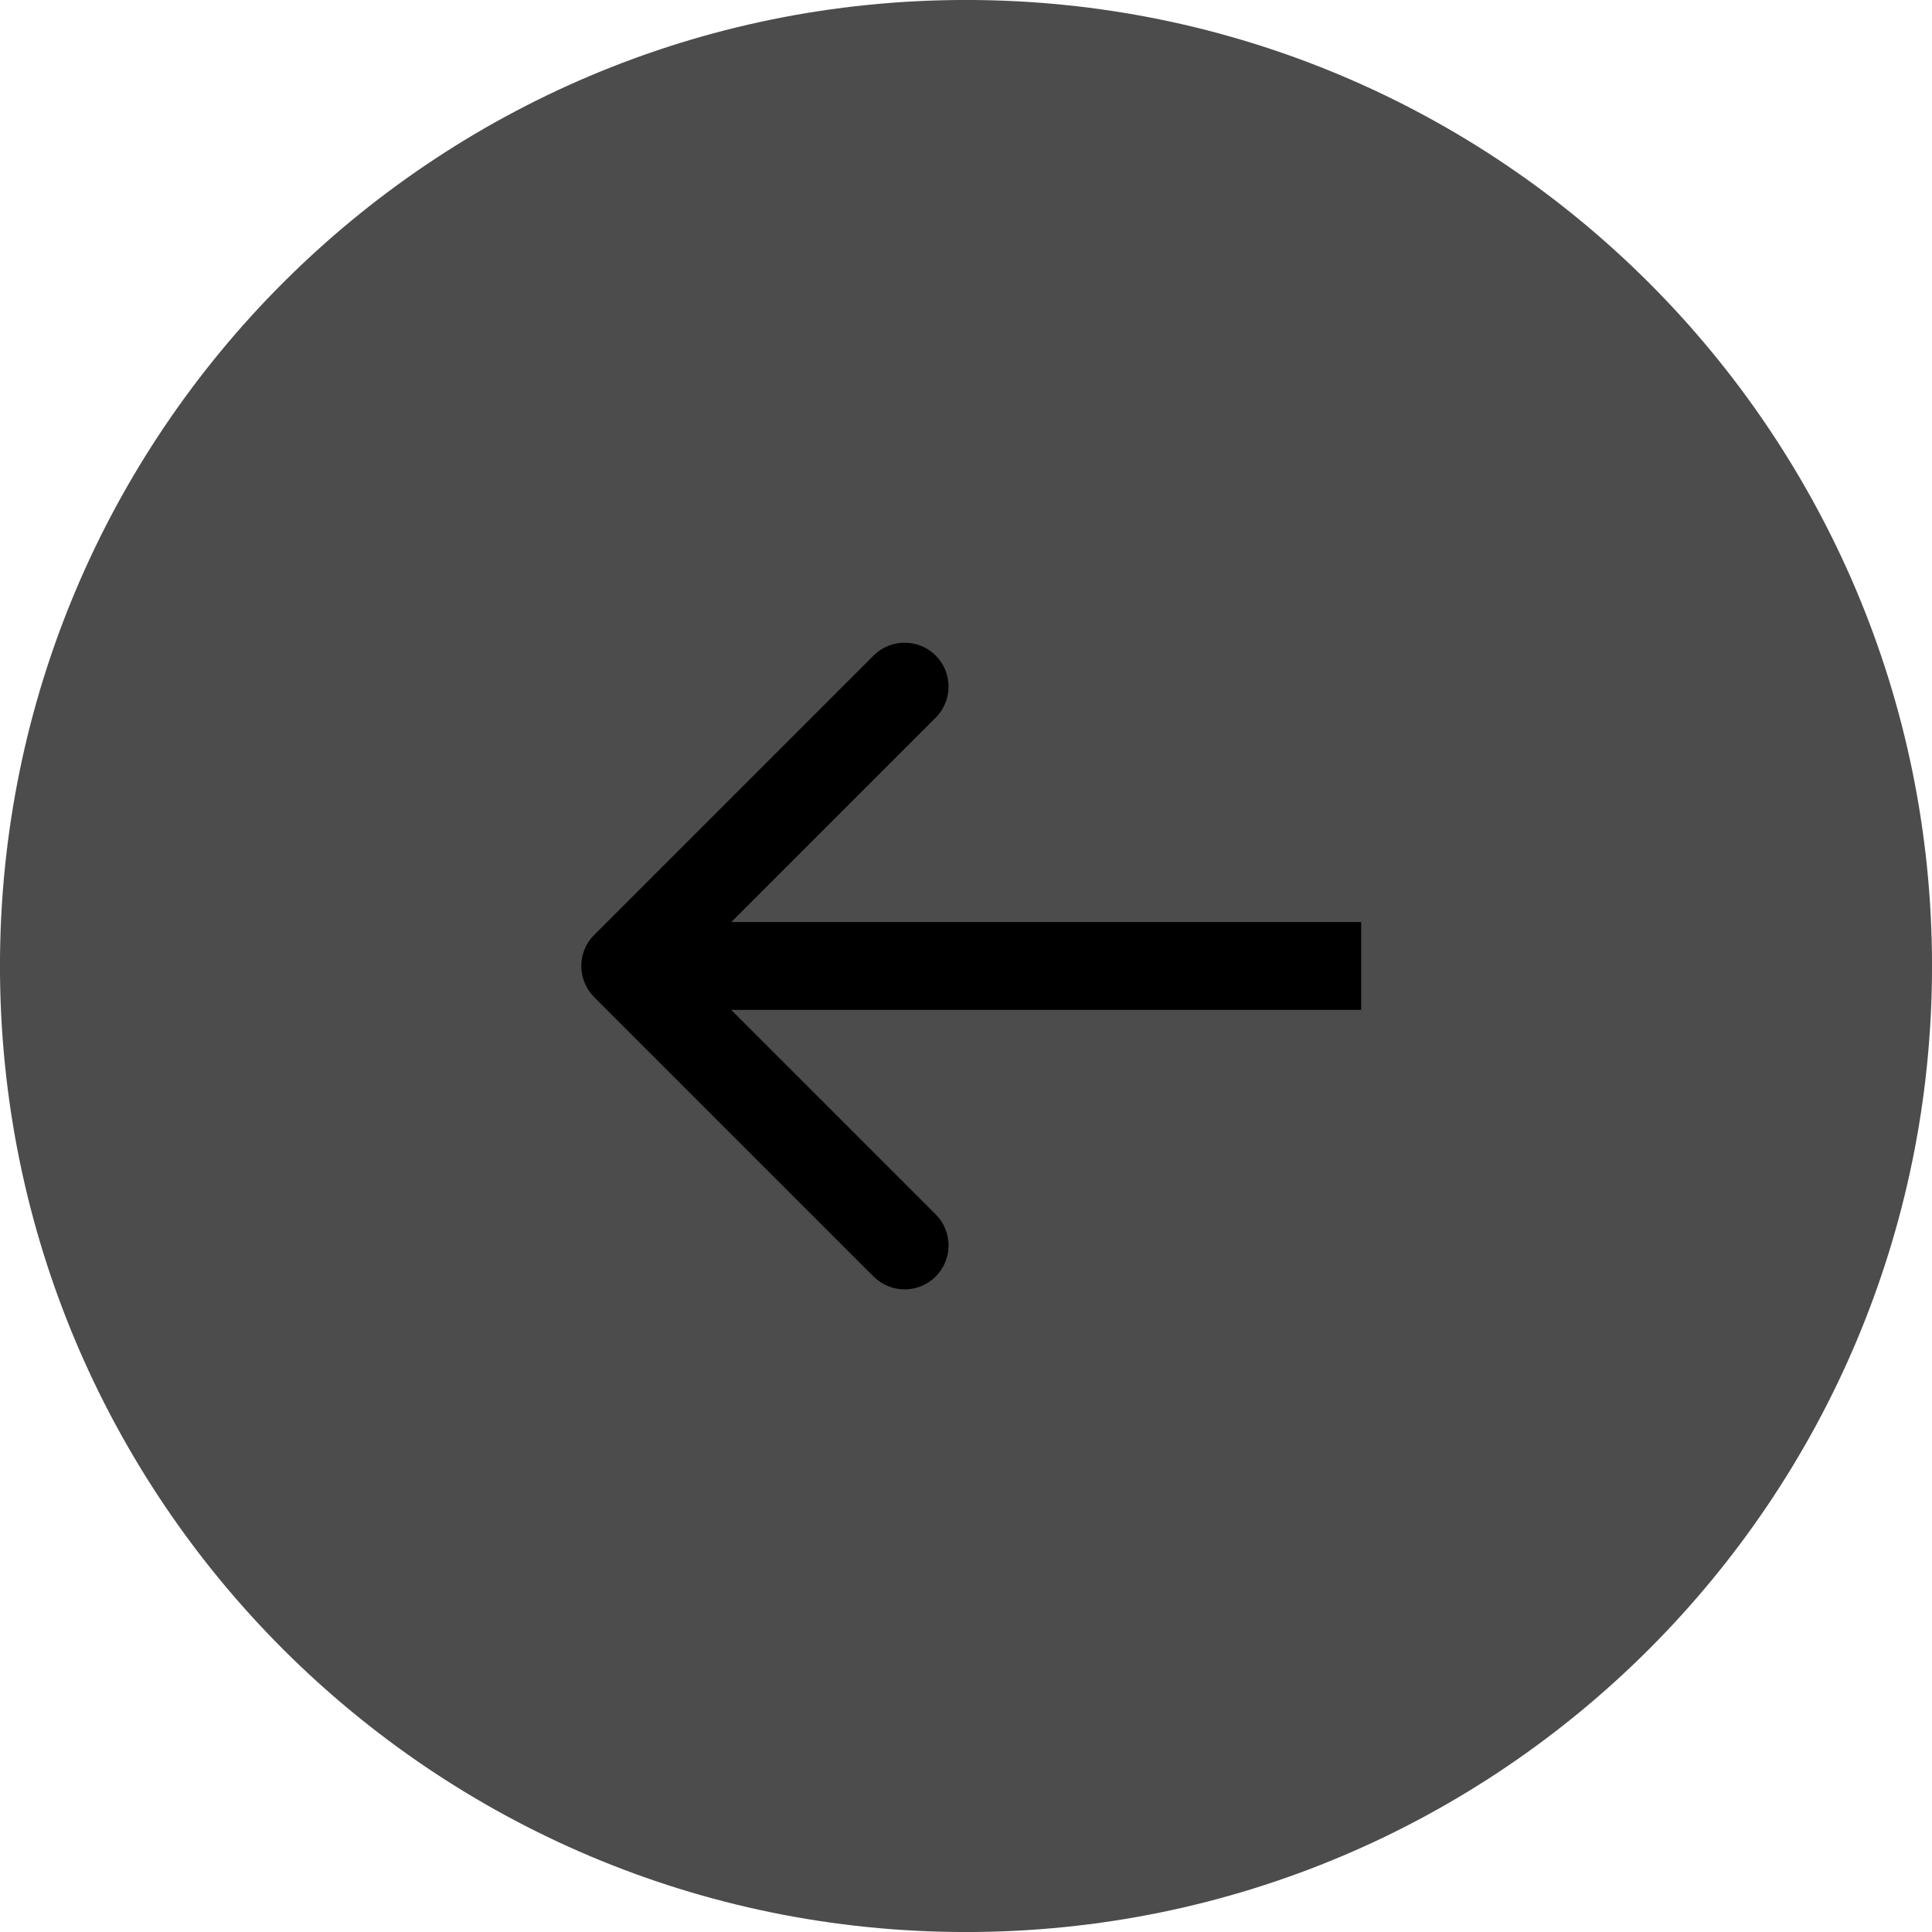
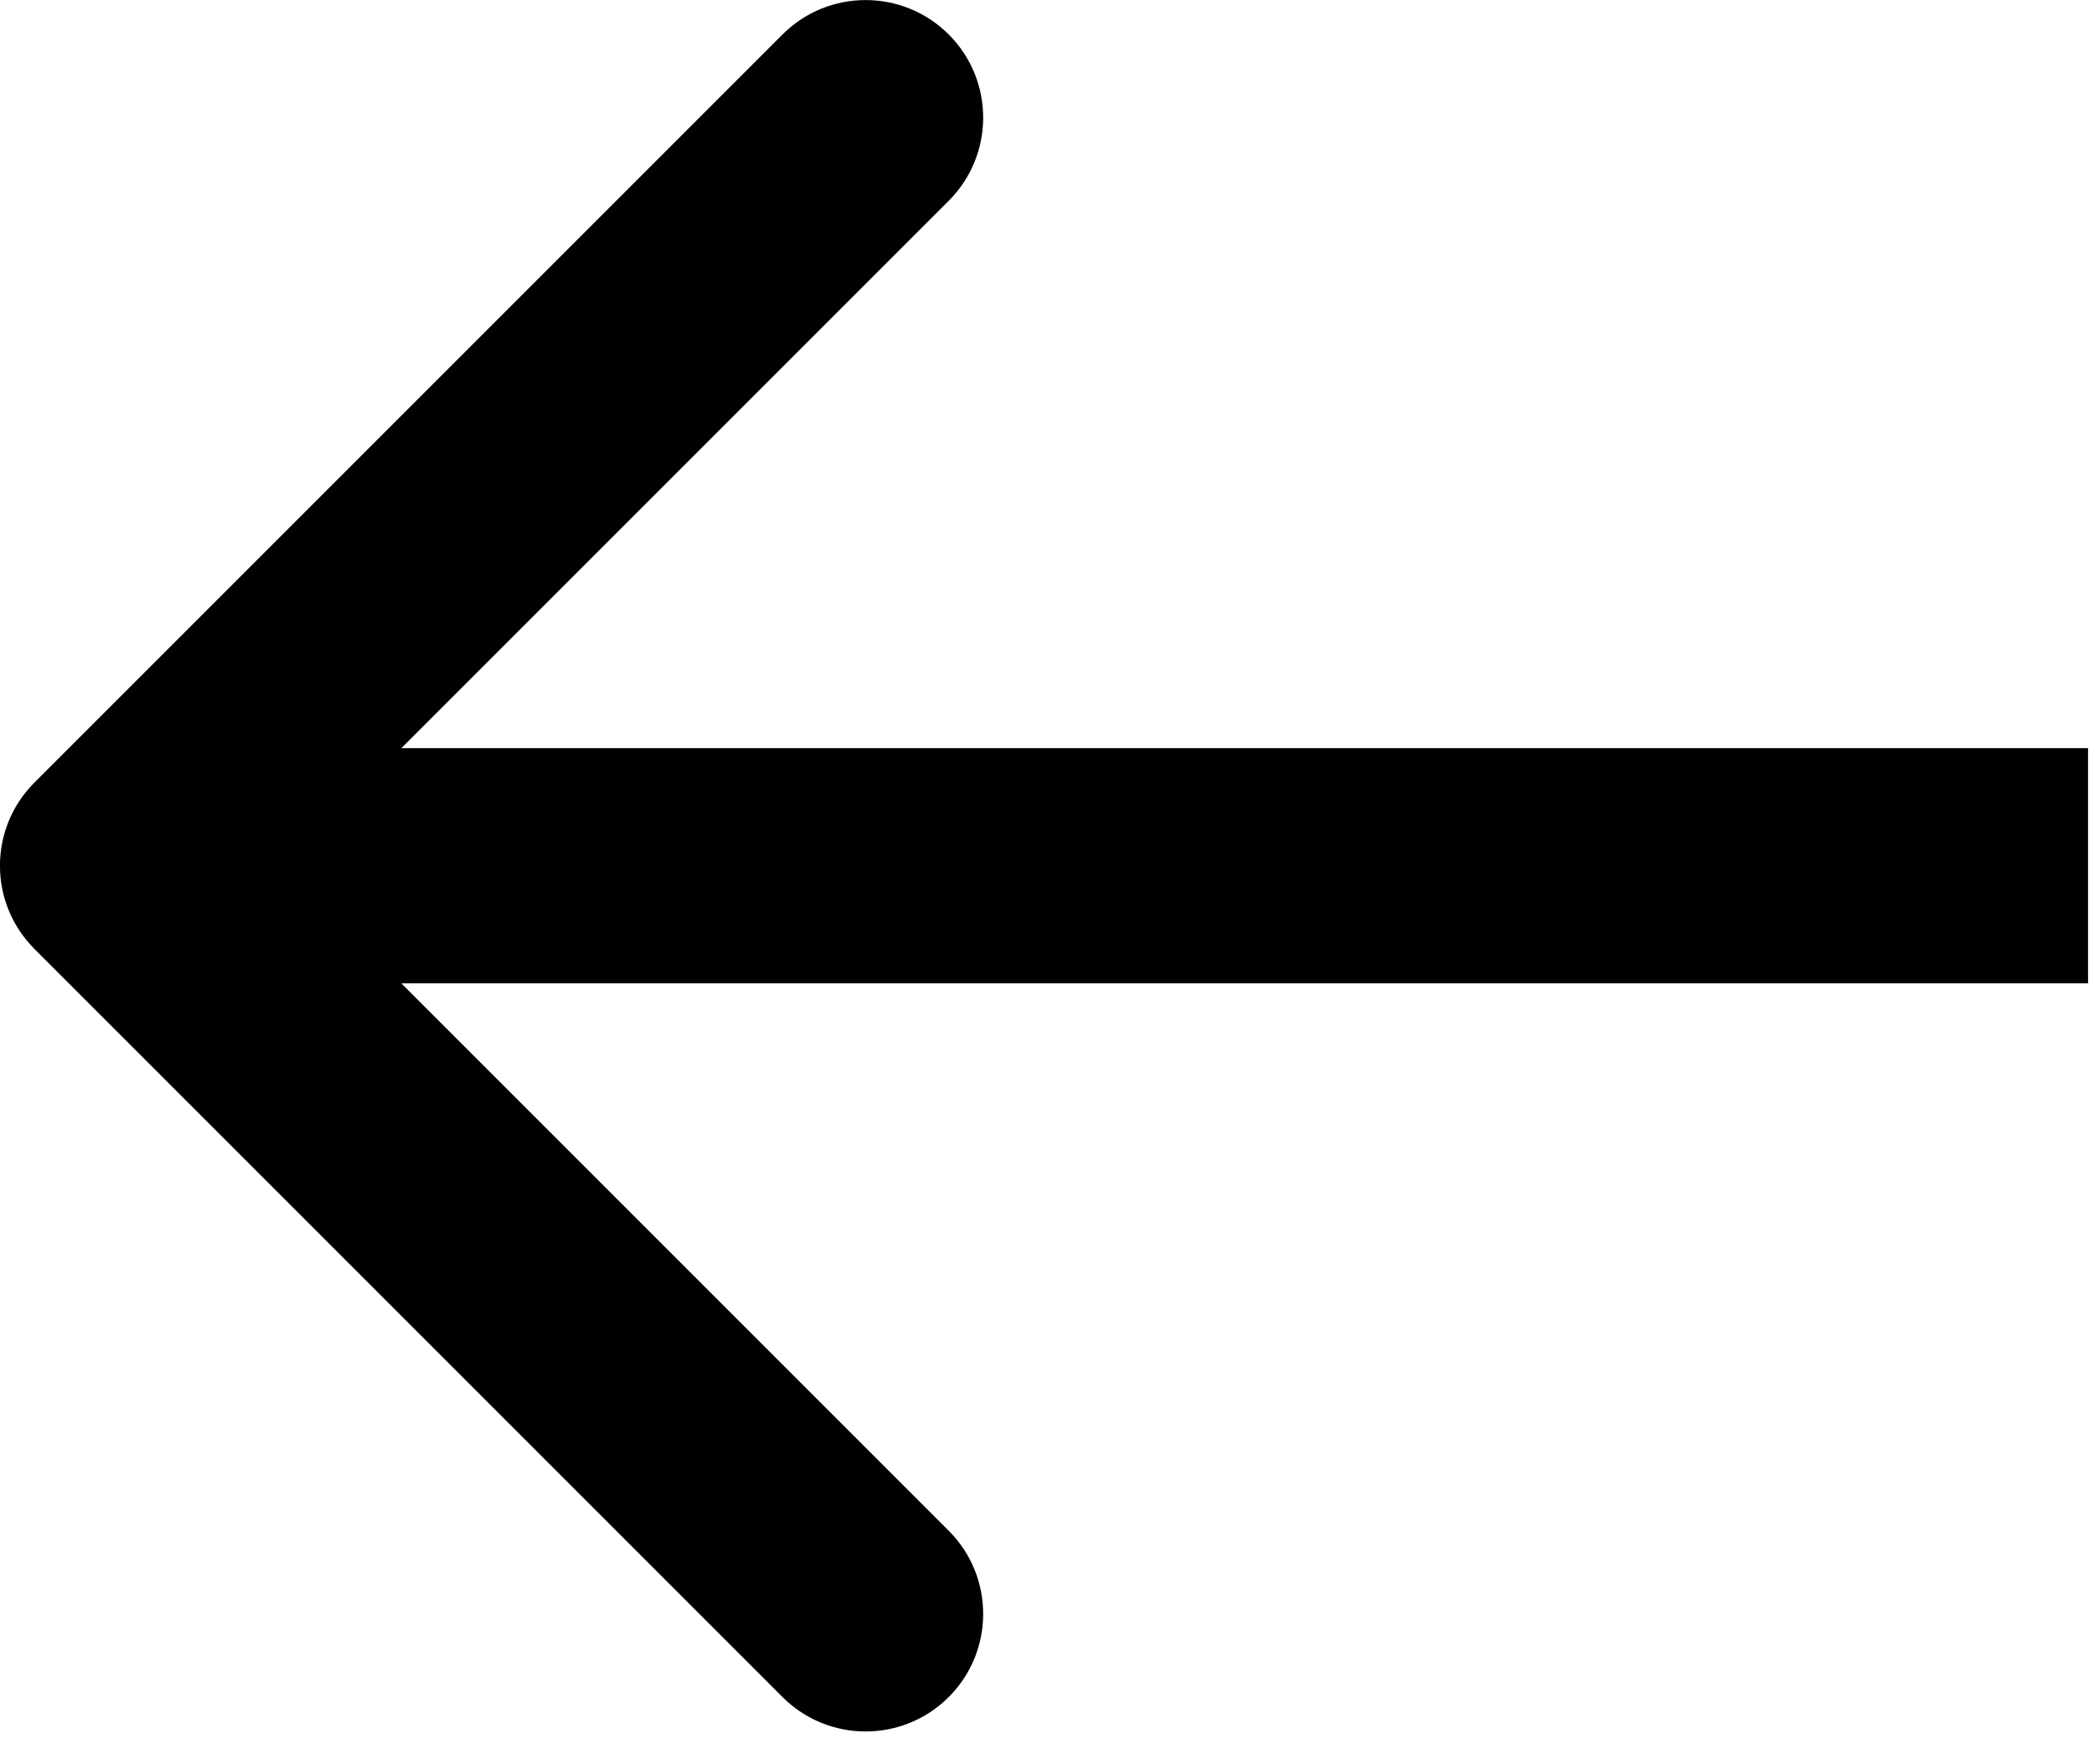
- <svg xmlns="http://www.w3.org/2000/svg" version="1.1" width="32" height="32" viewBox="0 0 32 32">
-   <path opacity="0.7" stroke-linejoin="miter" stroke-linecap="butt" stroke-miterlimit="4" stroke-width="0.559" stroke="#000" fill="#000" d="M0.279 16c0 8.682 7.038 15.721 15.721 15.721s15.721-7.038 15.721-15.721c0-8.682-7.038-15.721-15.721-15.721s-15.721 7.038-15.721 15.721z" />
-   <path d="M9.841 16.514c-0.284-0.284-0.284-0.745 0-1.028l4.628-4.628c0.284-0.284 0.745-0.284 1.029 0s0.284 0.745 0 1.028l-4.114 4.114 4.114 4.114c0.284 0.284 0.284 0.744 0 1.029s-0.745 0.284-1.029 0l-4.628-4.628zM22.545 16.727h-12.19v-1.455h12.19v1.455z" />
+ <svg xmlns="http://www.w3.org/2000/svg" version="1.1" width="38" height="32" viewBox="0 0 38 32">
+   <path d="M0.624 17.219c-0.833-0.833-0.833-2.184 0-3.017l13.576-13.576c0.833-0.833 2.184-0.833 3.017 0s0.833 2.184 0 3.017l-12.068 12.068 12.068 12.068c0.833 0.833 0.833 2.184 0 3.017s-2.184 0.833-3.017 0l-13.576-13.576zM37.892 17.844h-35.759v-4.267h35.759v4.267z" />
</svg>
